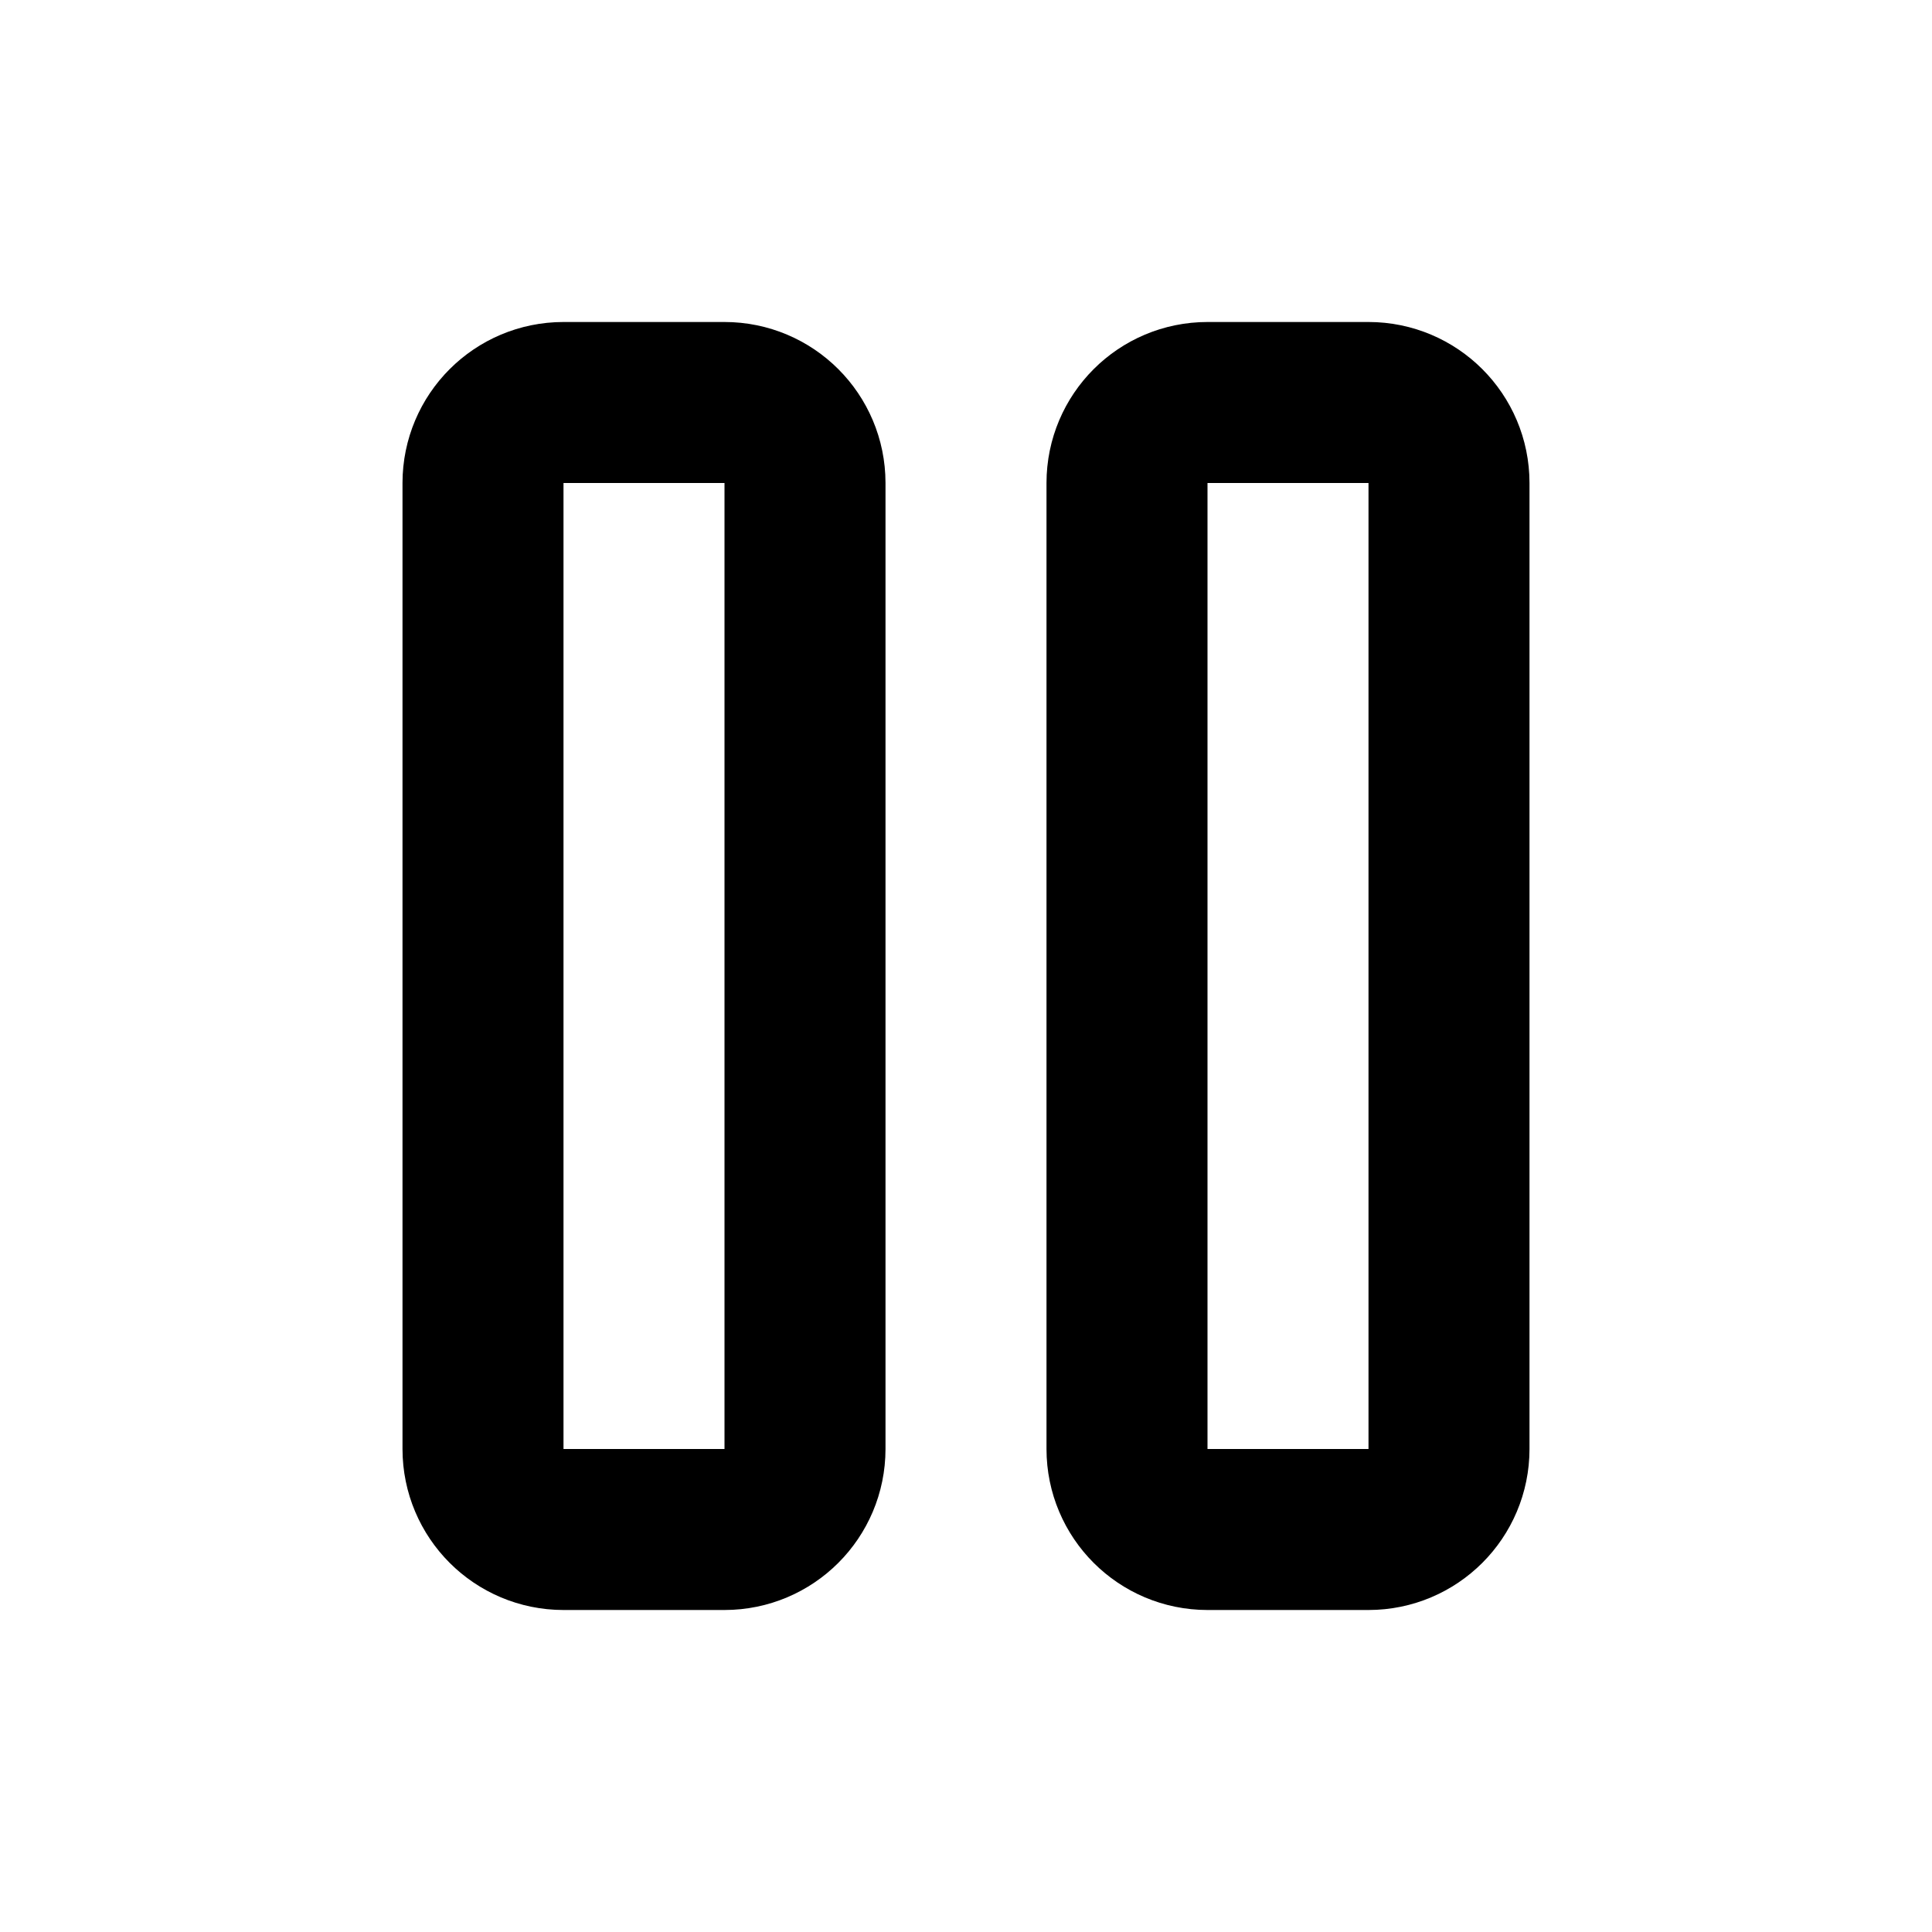
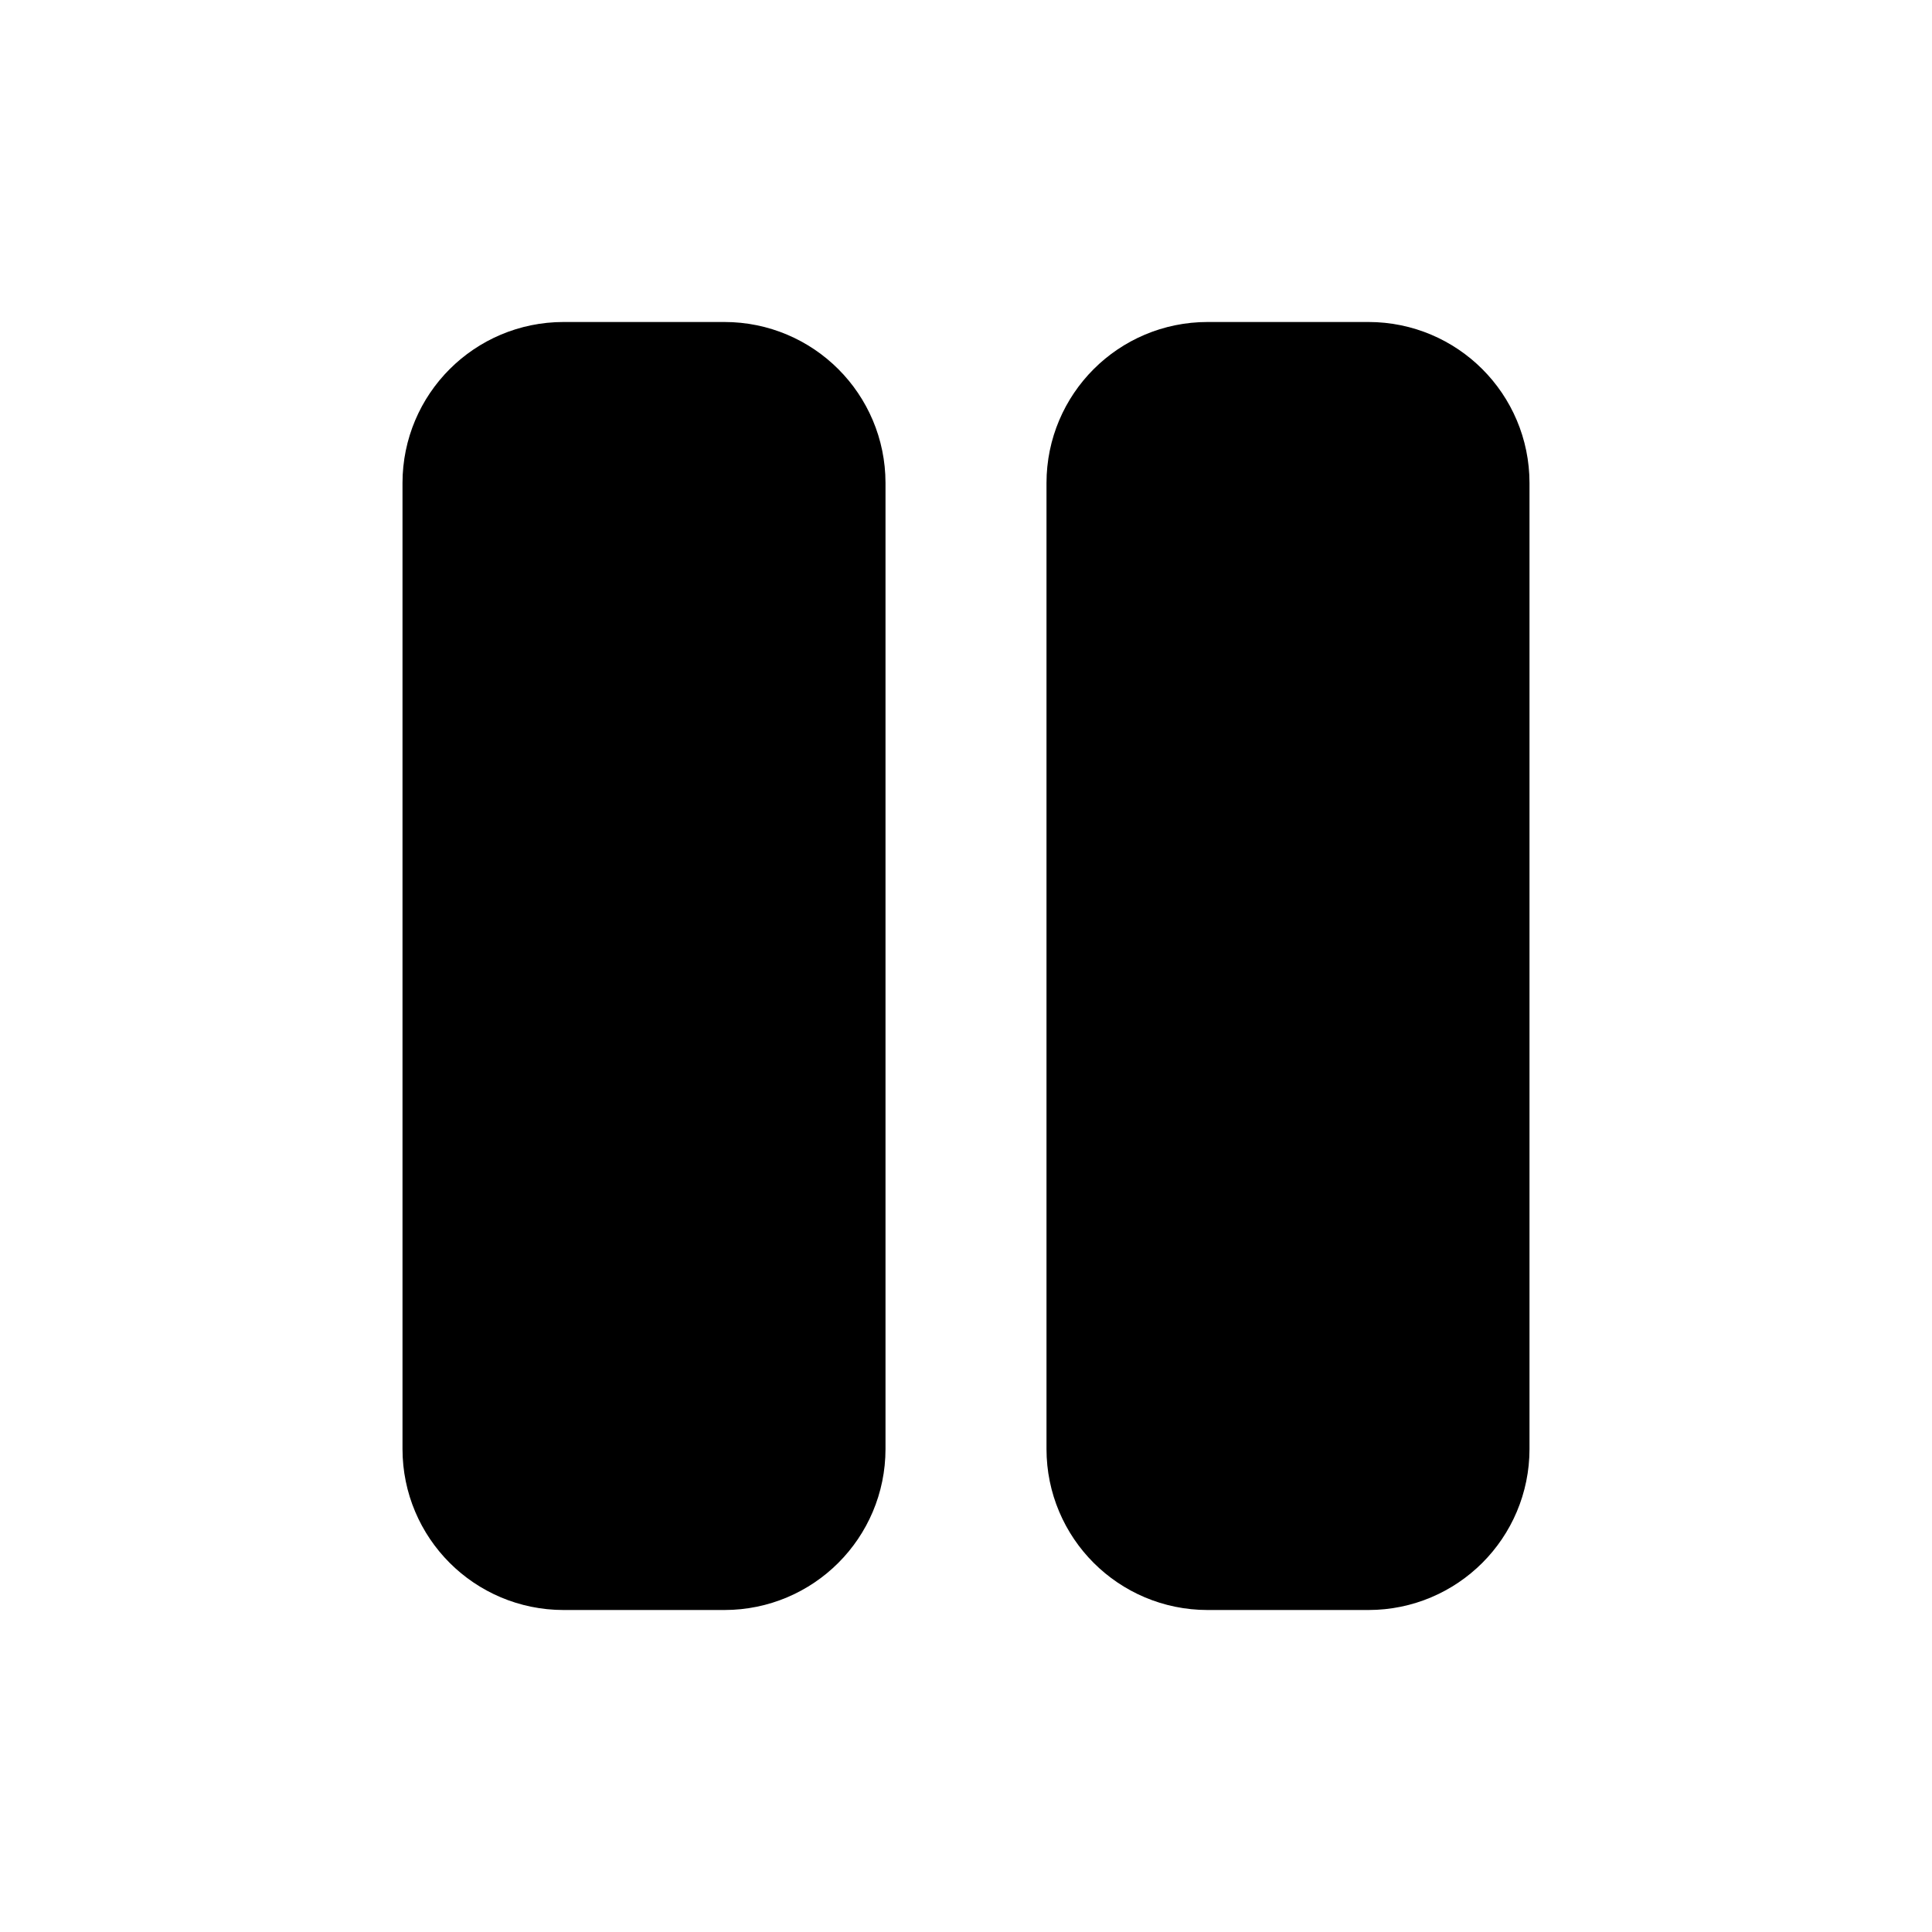
<svg xmlns="http://www.w3.org/2000/svg" width="24" height="24" viewBox="0 0 24 24" fill="none" stroke="currentColor" stroke-width="2" stroke-linecap="round" stroke-linejoin="round" class="icon icon-tabler icons-tabler-outline icon-tabler-player-pause">
  <path stroke="none" d="M0 0h24v24H0z" fill="none" />
-   <path d="M6 6a1 1 0 0 1 1 -1h2a1 1 0 0 1 1 1v12a1 1 0 0 1 -1 1h-2a1 1 0 0 1 -1 -1l0 -12" />
-   <path d="M14 6a1 1 0 0 1 1 -1h2a1 1 0 0 1 1 1v12a1 1 0 0 1 -1 1h-2a1 1 0 0 1 -1 -1l0 -12" />
+   <path d="M6 6a1 1 0 0 1 1 -1h2a1 1 0 0 1 1 1v12a1 1 0 0 1 -1 1h-2a1 1 0 0 1 -1 -1l0 -12z" fill="currentColor" />
+   <path d="M14 6a1 1 0 0 1 1 -1h2a1 1 0 0 1 1 1v12a1 1 0 0 1 -1 1h-2a1 1 0 0 1 -1 -1l0 -12z" fill="currentColor" />
</svg>
